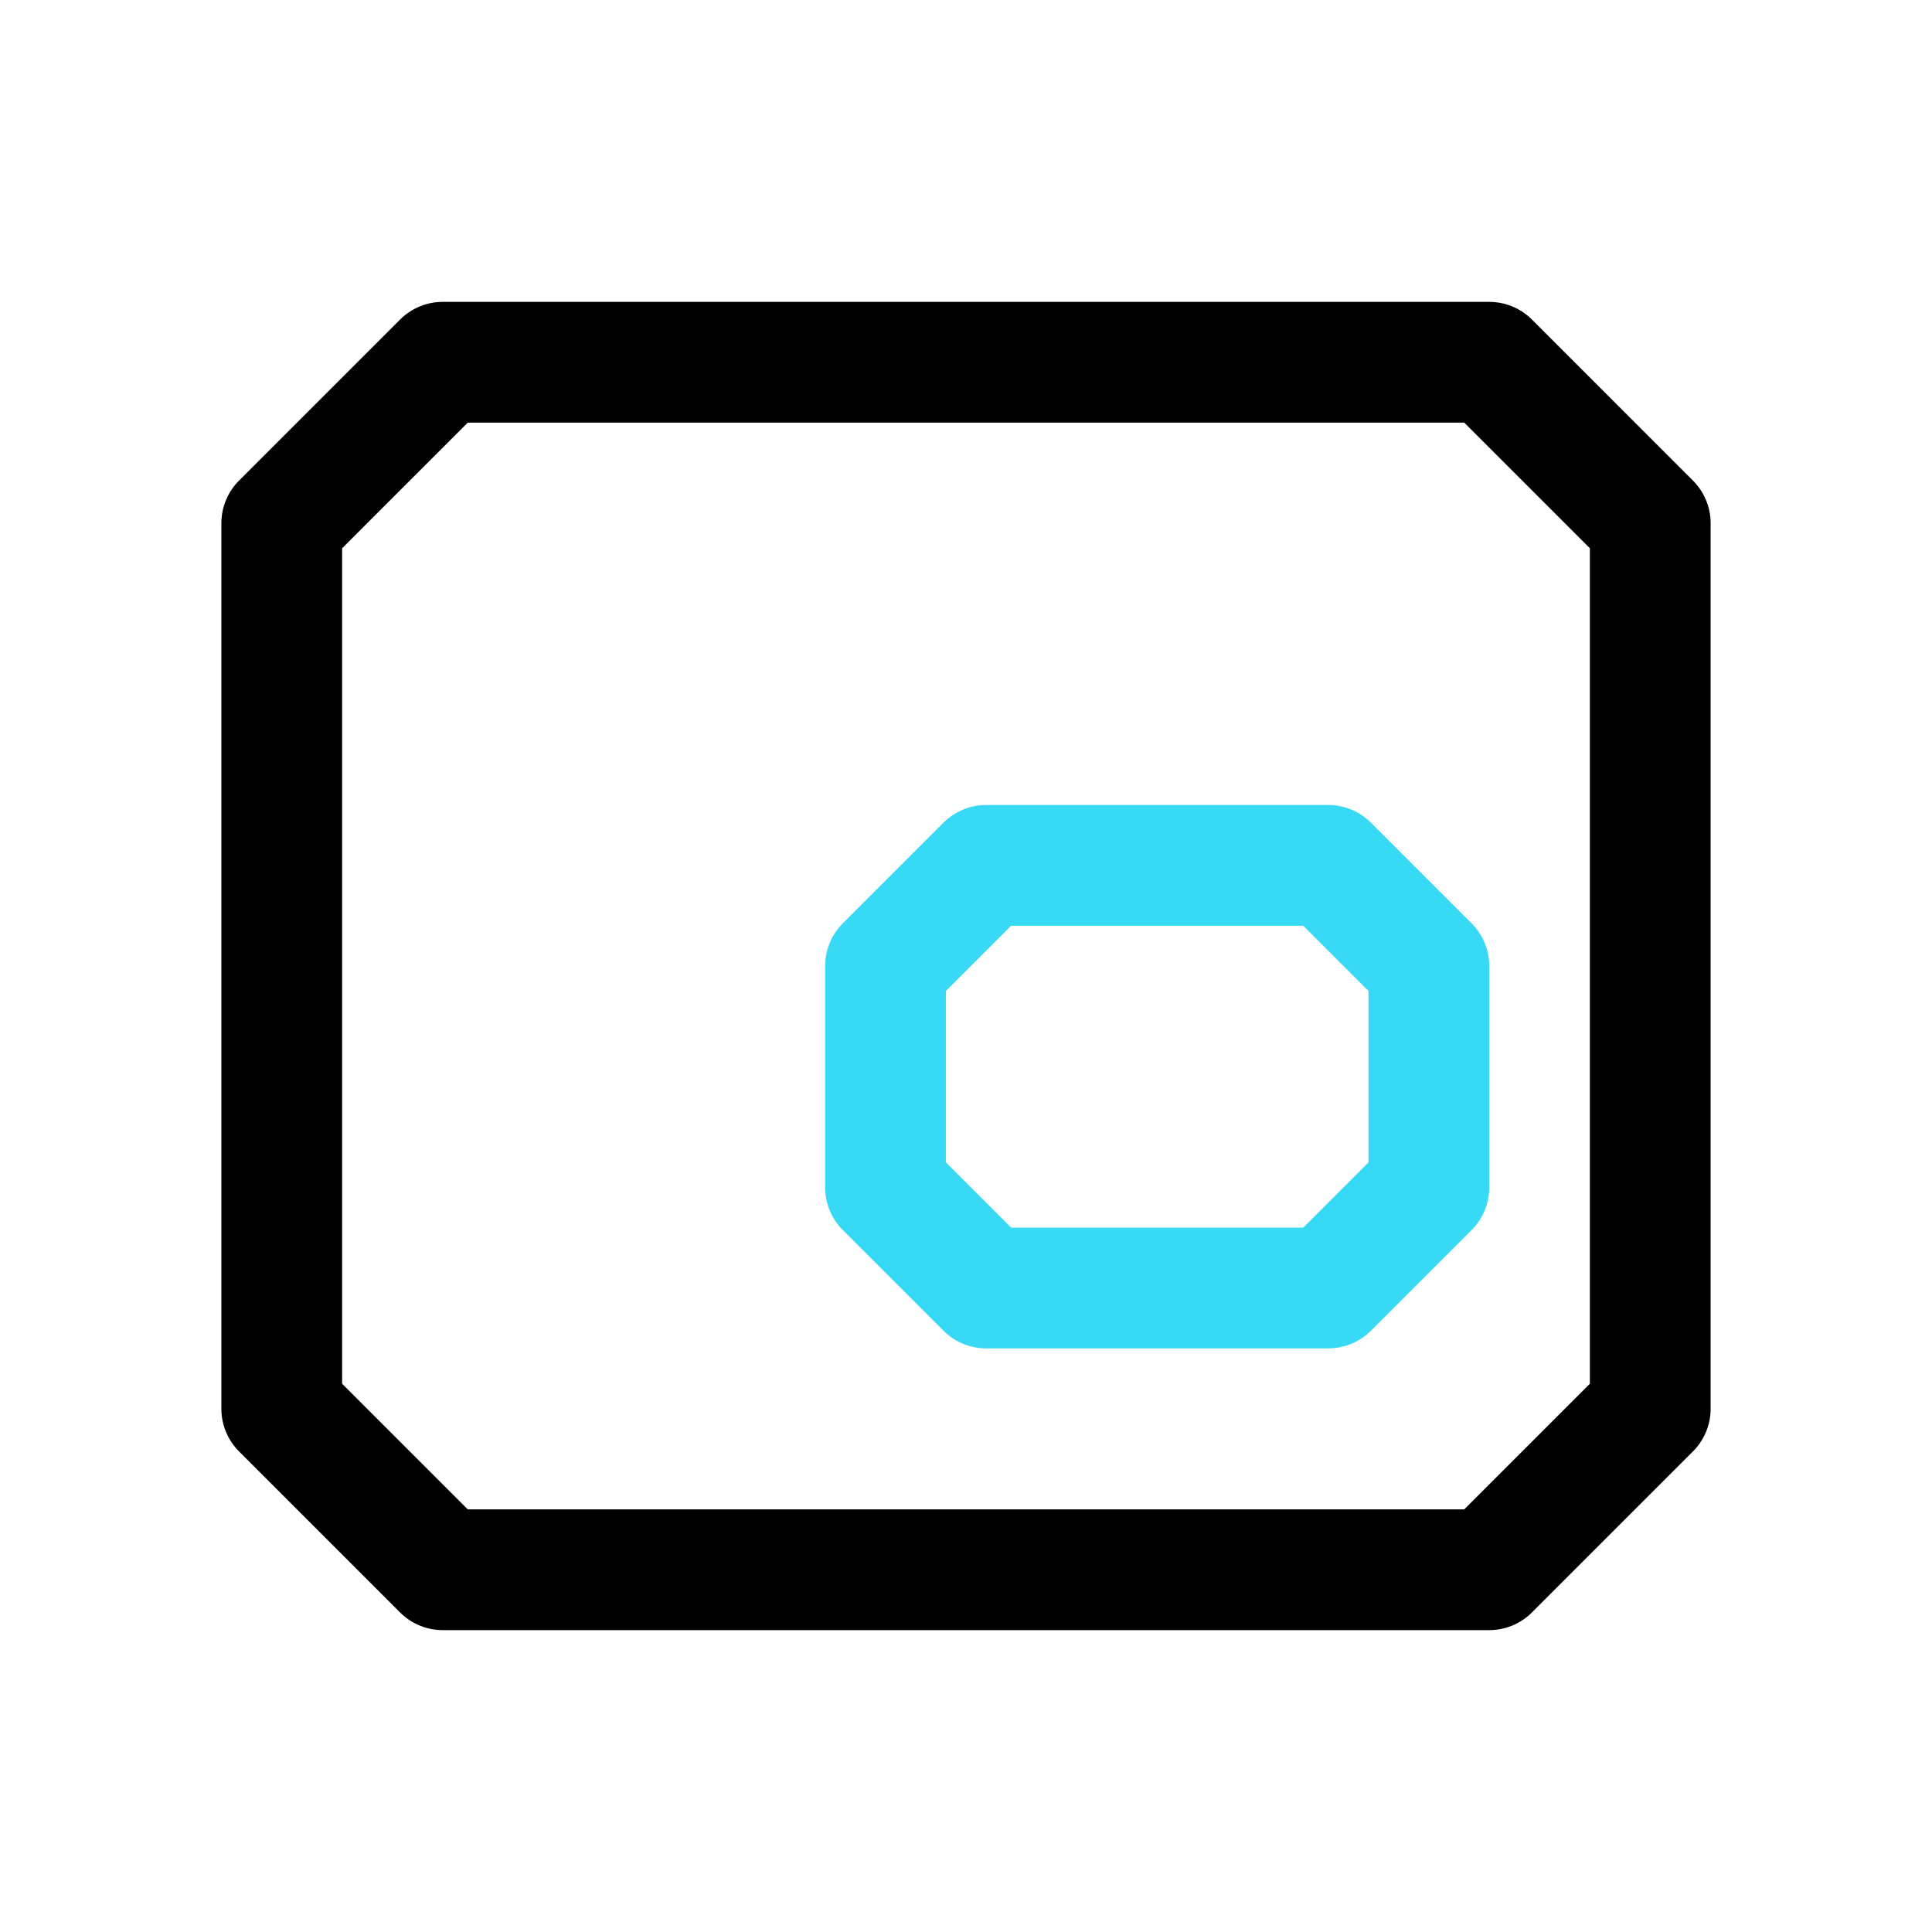
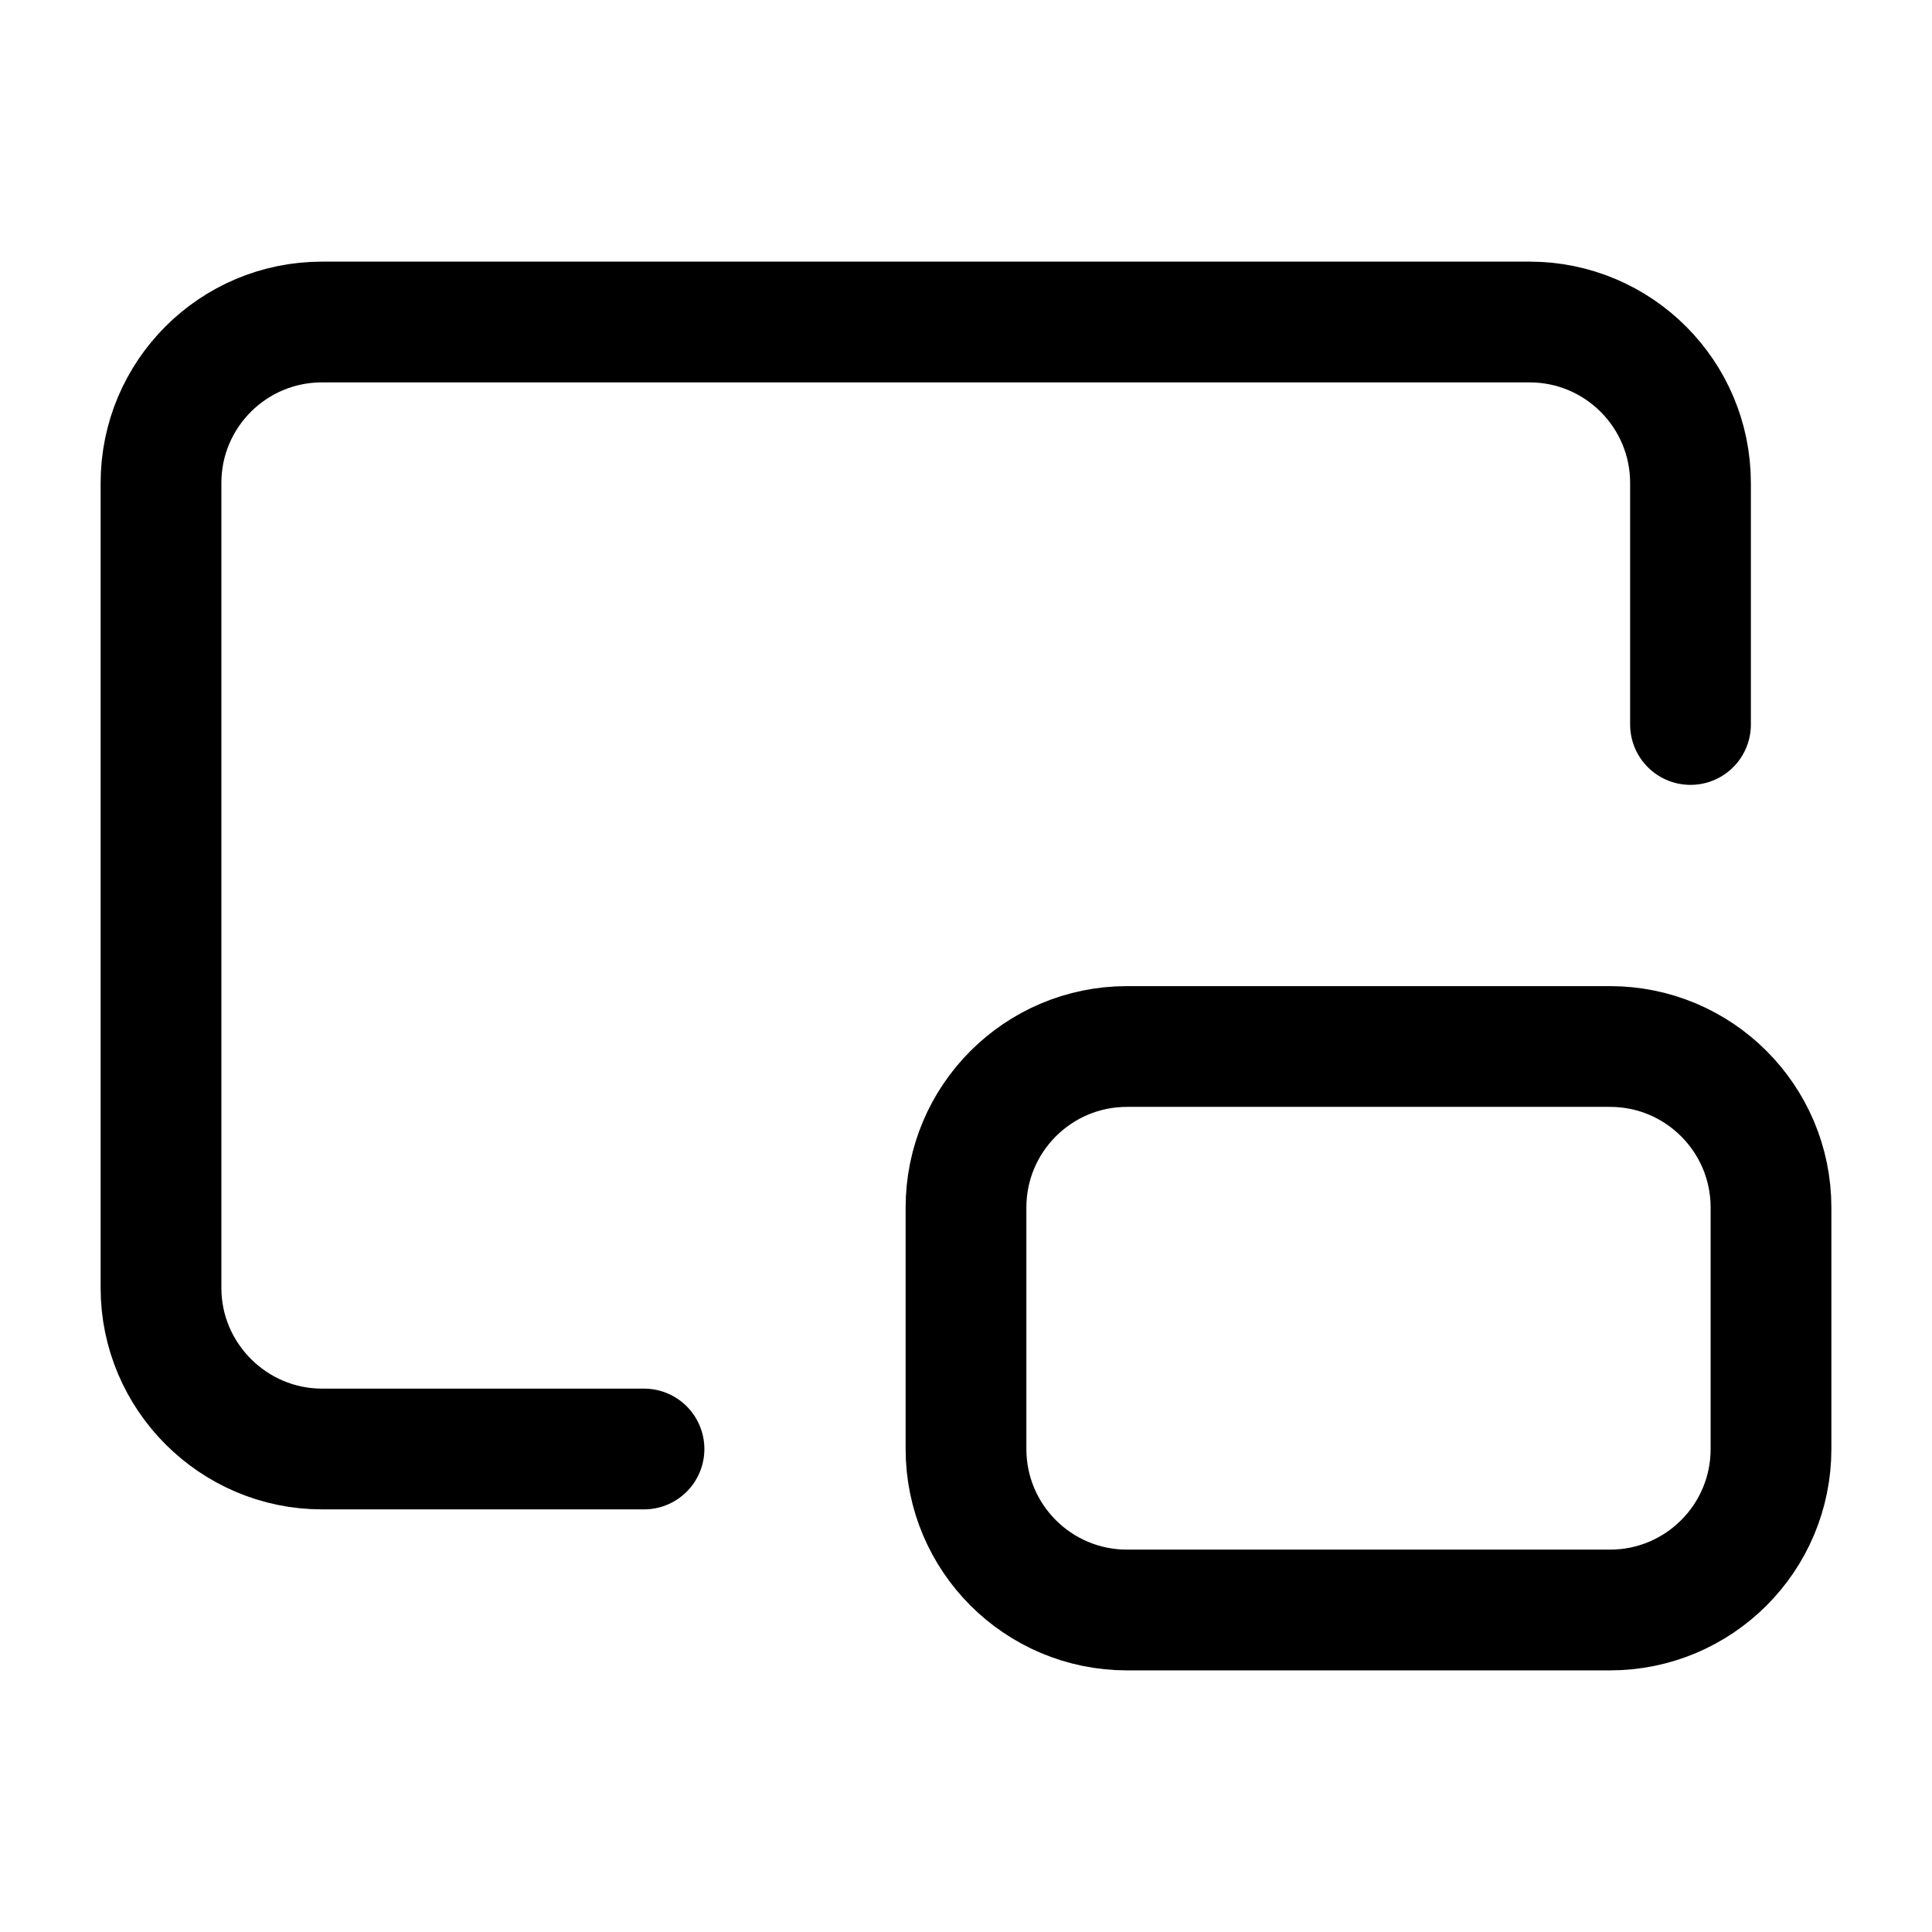
<svg xmlns="http://www.w3.org/2000/svg" width="24" height="24" viewBox="0 0 24 24" fill="none" stroke="currentColor" stroke-width="1.5" stroke-linecap="round" stroke-linejoin="round">
  <style>.accent{stroke:#38d9f5}.accent-fill{fill:#38d9f5}</style>
-   <path d="M5.5 4.5 H18.5 L20.5 6.5 V17.5 L18.5 19.5 H5.5 L3.5 17.5 V6.5 Z" />
-   <path class="accent" d="M12.25 10.75 H16.5 L17.75 12 V14.75 L16.5 16 H12.25 L11 14.75 V12 Z" />
+   <path d="M21 9V6a2 2 0 0 0-2-2H4a2 2 0 0 0-2 2v10c0 1.1.9 2 2 2h4" />
+   <rect x="12" y="13" width="10" height="7" rx="2" />
</svg>
